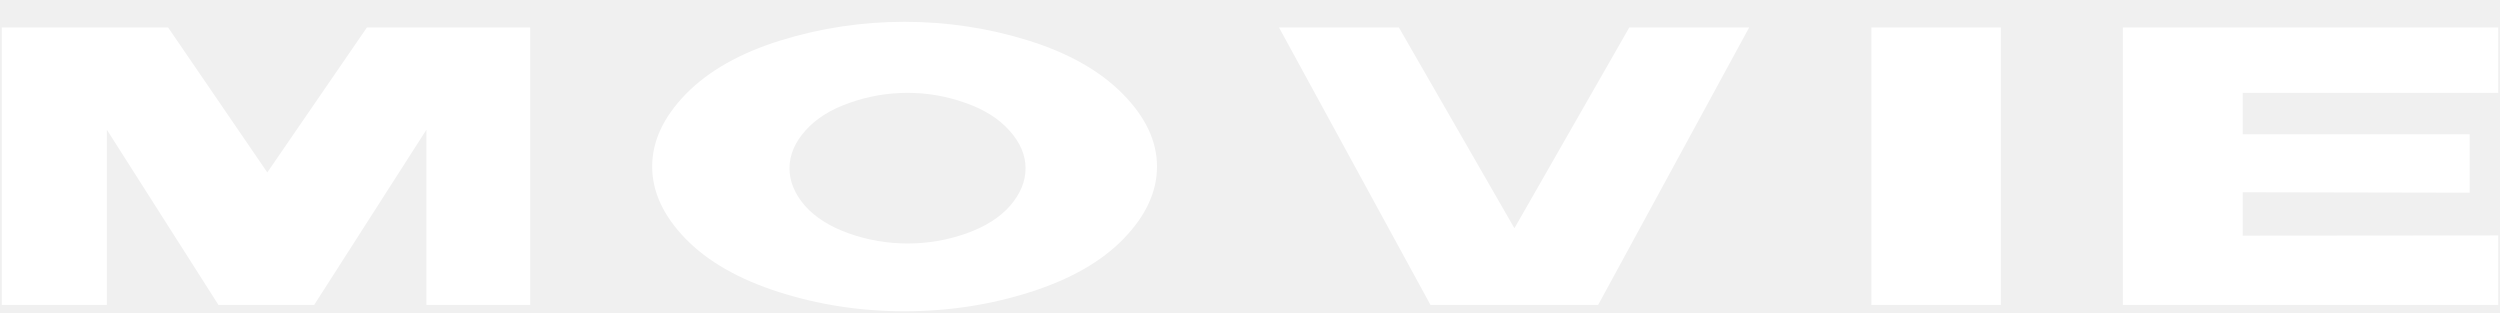
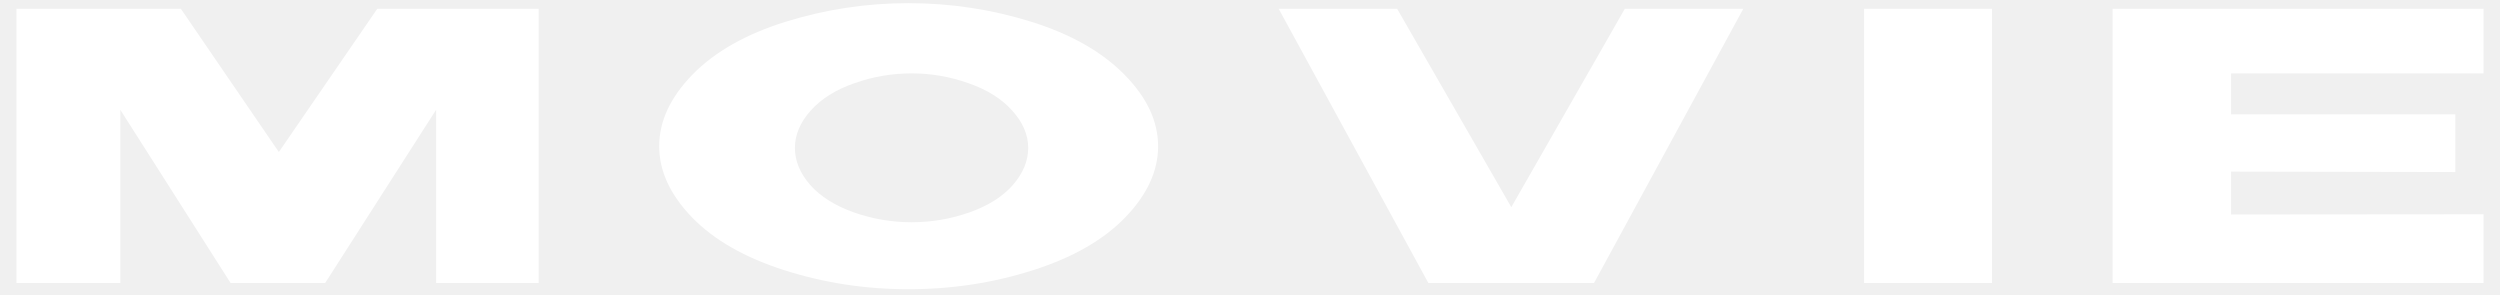
- <svg xmlns="http://www.w3.org/2000/svg" width="112" height="14" viewBox="0 0 112 14" fill="none">
-   <path d="M0.08 1.23H7.531L11.975 7.725L16.438 1.23H23.752V13.662H19.104V5.811L14.074 13.662H9.787L4.787 5.811V13.662H0.08V1.23ZM40.516 0.977C42.423 0.977 44.275 1.257 46.072 1.816C47.869 2.376 49.279 3.174 50.301 4.209C51.323 5.244 51.834 6.328 51.834 7.461C51.834 8.587 51.336 9.665 50.34 10.693C49.35 11.716 47.954 12.513 46.15 13.086C44.353 13.659 42.475 13.945 40.516 13.945C38.569 13.945 36.697 13.659 34.9 13.086C33.103 12.513 31.707 11.716 30.711 10.693C29.715 9.665 29.217 8.587 29.217 7.461C29.217 6.328 29.721 5.244 30.73 4.209C31.746 3.174 33.156 2.376 34.959 1.816C36.762 1.257 38.615 0.977 40.516 0.977ZM40.662 4.16C39.764 4.16 38.895 4.31 38.055 4.609C37.215 4.902 36.557 5.316 36.082 5.85C35.607 6.383 35.369 6.947 35.369 7.539C35.369 8.125 35.6 8.685 36.062 9.219C36.531 9.746 37.189 10.159 38.035 10.459C38.882 10.758 39.757 10.908 40.662 10.908C41.567 10.908 42.443 10.758 43.289 10.459C44.135 10.159 44.79 9.746 45.252 9.219C45.714 8.685 45.945 8.125 45.945 7.539C45.945 6.947 45.704 6.383 45.223 5.85C44.747 5.316 44.09 4.902 43.25 4.609C42.41 4.31 41.547 4.16 40.662 4.16ZM71.596 13.662H64.086L57.299 1.23H62.67L67.846 10.225L72.992 1.23H78.363L71.596 13.662ZM83.838 1.23V13.662H89.639V1.23H83.838ZM95.103 1.23V13.662H111.92V10.547L100.475 10.557V8.613L110.641 8.633V6.016H100.475V6.006V4.16H111.92V1.23H95.103Z" fill="white" />
+ <svg xmlns="http://www.w3.org/2000/svg" width="136" height="16" viewBox="0 0 136 16" fill="none">
+   <path d="M0.896 0.477H9.838L15.169 8.27L20.525 0.477H29.302V15.395H23.724V5.973L17.689 15.395H12.544L6.545 5.973V15.395H0.896V0.477ZM49.419 0.172C51.708 0.172 53.931 0.508 56.087 1.18C58.243 1.852 59.934 2.809 61.161 4.051C62.388 5.293 63.001 6.594 63.001 7.953C63.001 9.305 62.403 10.598 61.208 11.832C60.02 13.059 58.344 14.016 56.181 14.703C54.024 15.391 51.77 15.734 49.419 15.734C47.083 15.734 44.837 15.391 42.681 14.703C40.524 14.016 38.848 13.059 37.653 11.832C36.458 10.598 35.86 9.305 35.86 7.953C35.86 6.594 36.466 5.293 37.677 4.051C38.895 2.809 40.587 1.852 42.751 1.18C44.915 0.508 47.138 0.172 49.419 0.172ZM49.594 3.992C48.516 3.992 47.473 4.172 46.466 4.531C45.458 4.883 44.669 5.379 44.098 6.02C43.528 6.66 43.243 7.336 43.243 8.047C43.243 8.75 43.52 9.422 44.075 10.062C44.638 10.695 45.427 11.191 46.442 11.551C47.458 11.91 48.509 12.09 49.594 12.09C50.681 12.09 51.731 11.91 52.747 11.551C53.763 11.191 54.548 10.695 55.102 10.062C55.657 9.422 55.934 8.75 55.934 8.047C55.934 7.336 55.645 6.66 55.067 6.02C54.497 5.379 53.708 4.883 52.7 4.531C51.692 4.172 50.657 3.992 49.594 3.992ZM86.715 15.395H77.703L69.559 0.477H76.004L82.215 11.27L88.391 0.477H94.836L86.715 15.395ZM101.405 0.477V15.395H108.366V0.477H101.405ZM114.924 0.477V15.395H135.104V11.656L121.37 11.668V9.336L133.569 9.359V6.219H121.37V6.207V3.992H135.104V0.477H114.924Z" fill="white" />
</svg>
